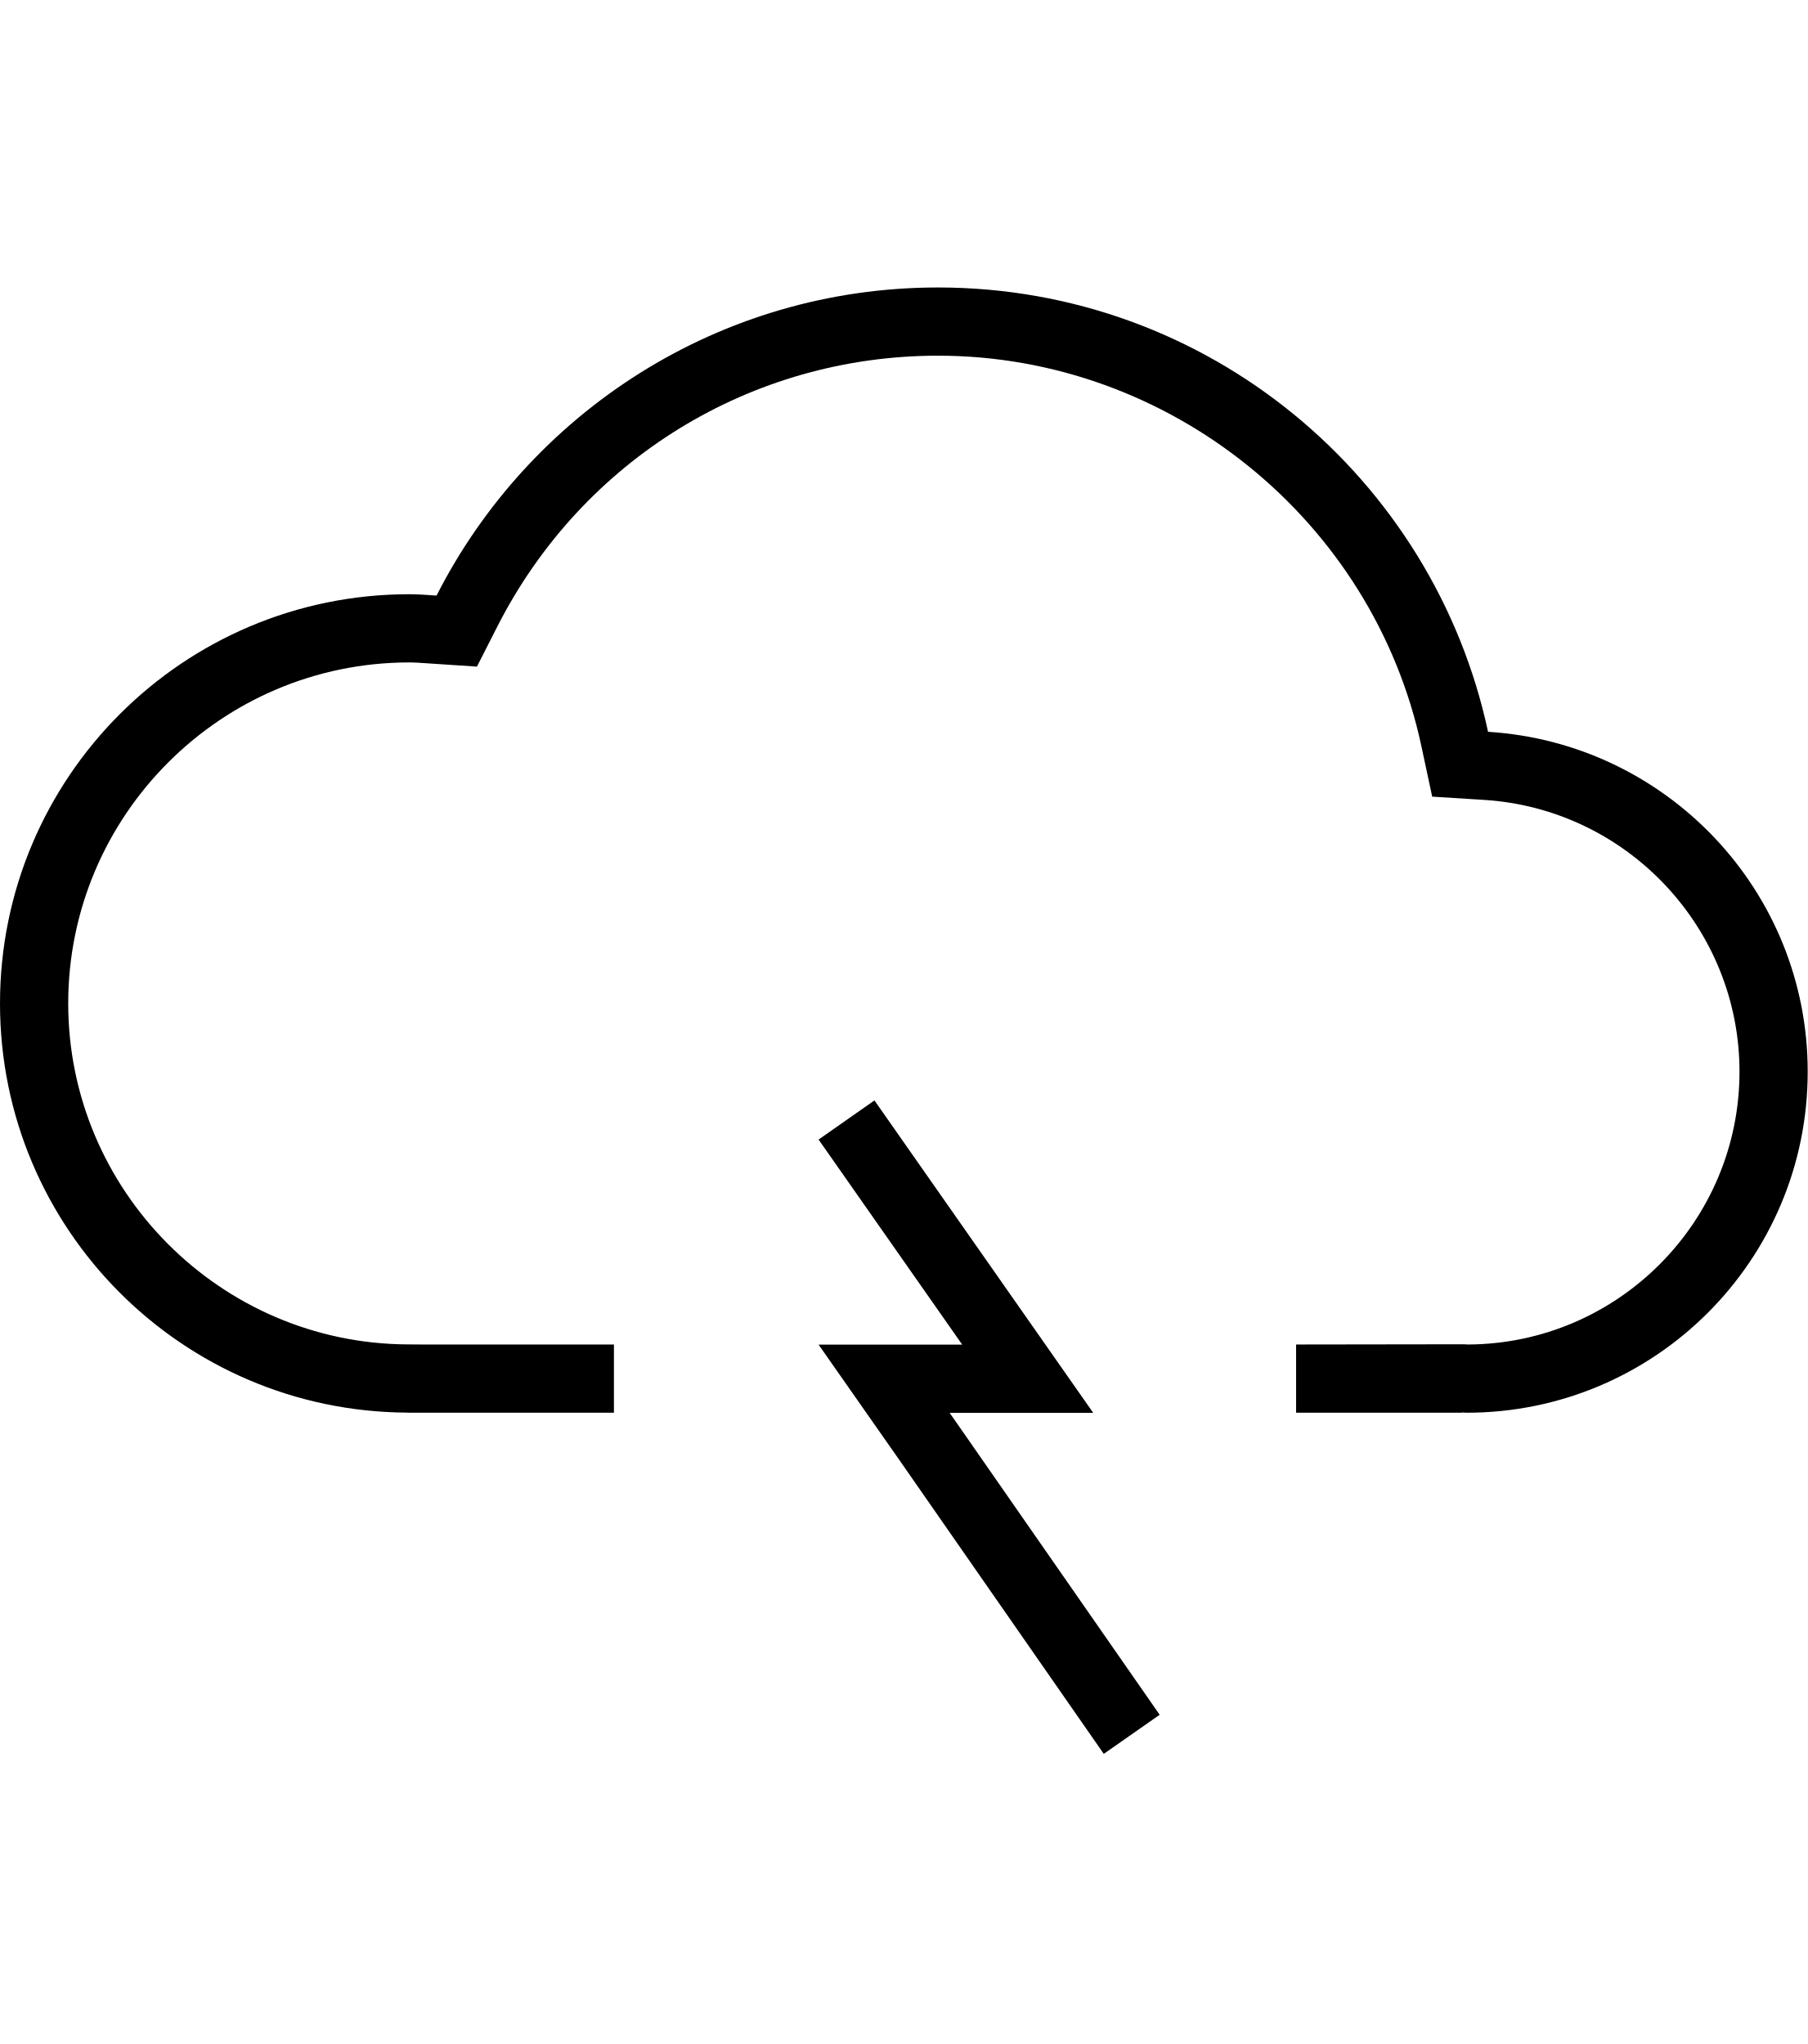
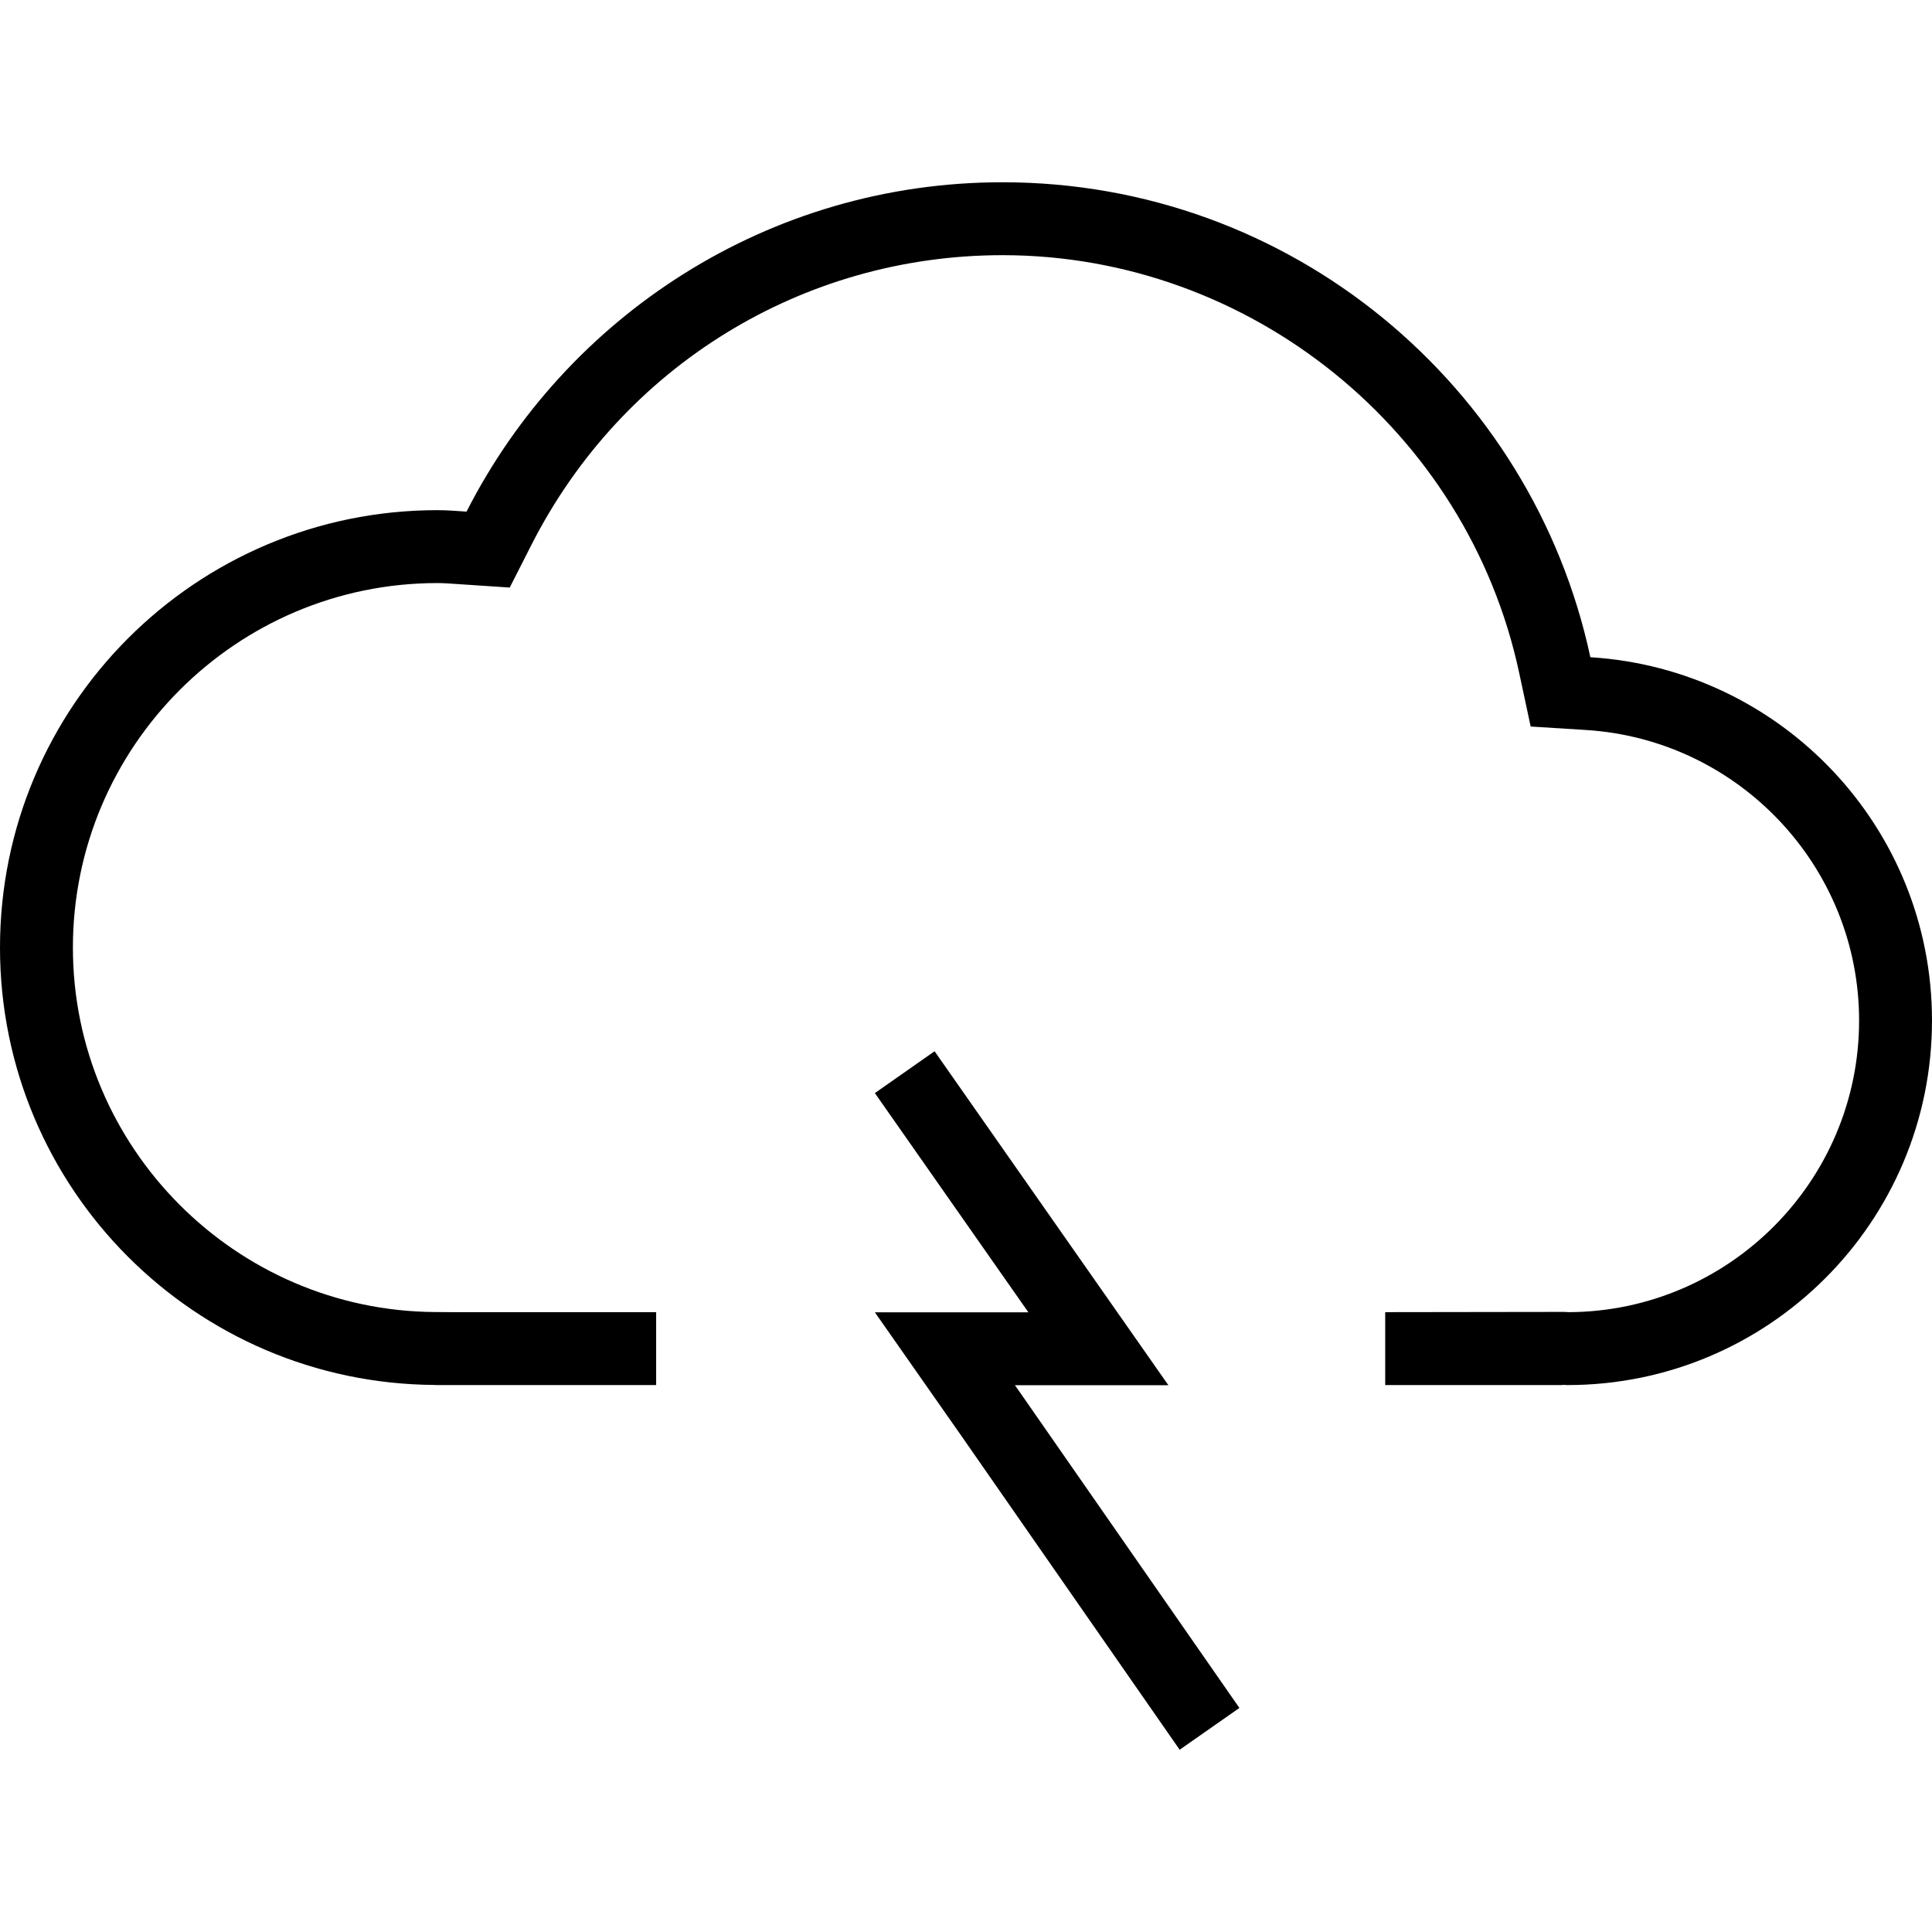
- <svg xmlns="http://www.w3.org/2000/svg" version="1.1" id="Layer_1" x="0px" y="0px" width="452.738px" height="512px" viewBox="-2.819 0 452.738 512" enable-background="new -2.819 0 452.738 512" xml:space="preserve">
-   <g>
-     <path d="M369.862,183.308c-13.631-63.6-70.105-111.299-137.761-111.299c-54.866,0-102.308,31.416-125.589,77.18   c-2.27-0.15-4.529-0.342-6.832-0.342c-56.609,0-102.499,45.89-102.499,102.507c0,56.442,45.614,102.207,101.981,102.49v0.025   h51.779v-17.085h-47.875l-3.821-0.025c-46.857-0.233-84.98-38.548-84.98-85.405c0-47.099,38.314-85.422,85.414-85.422   c1.493,0,2.961,0.117,4.438,0.217l1.268,0.084l11.245,0.75l5.106-10.043c21.289-41.852,63.583-67.846,110.366-67.846   c58.002,0,108.912,41.126,121.059,97.793l2.712,12.663l12.931,0.81c35.903,2.236,64.033,32.142,64.033,68.088   c0,37.563-30.458,68.137-67.973,68.337c-0.424-0.025-0.793-0.041-1.167-0.059l-43.078,0.059h1.167v17.085h41.544v-0.06   c0.393,0.01,0.776,0.06,1.169,0.06c47.164,0,85.421-38.24,85.421-85.422C449.92,223.083,414.517,186.085,369.862,183.308z" />
-     <polygon points="235.014,353.902 250.129,353.902 253.809,353.902 270.975,353.902 216.186,275.646 202.195,285.447    238.167,336.818 223.042,336.818 202.195,336.818 213.057,352.334 222.559,365.907 273.62,439.326 287.618,429.531    236.557,356.104  " />
+ <svg xmlns="http://www.w3.org/2000/svg" version="1.1" id="Layer_1" x="0px" y="0px" width="452.738" height="452.739" viewBox="-2.819 0 452.738 452.739" enable-background="new -2.819 0 452.738 512" xml:space="preserve">
+   <defs id="defs11" />
+   <g id="g6" transform="translate(-4.967041e-4,-29.29799)">
+     <path d="M 369.862,183.308 C 356.231,119.708 299.757,72.009 232.101,72.009 c -54.866,0 -102.308,31.416 -125.589,77.18 -2.27,-0.15 -4.529,-0.342 -6.832,-0.342 -56.609,0 -102.499,45.89 -102.499,102.507 0,56.442 45.614,102.207 101.981,102.49 v 0.025 h 51.779 v -17.085 h -47.875 l -3.821,-0.025 c -46.857,-0.233 -84.98,-38.548 -84.98,-85.405 0,-47.099 38.314,-85.422 85.414,-85.422 1.493,0 2.961,0.117 4.438,0.217 l 1.268,0.084 11.245,0.75 5.106,-10.043 c 21.289,-41.852 63.583,-67.846 110.366,-67.846 58.002,0 108.912,41.126 121.059,97.793 l 2.712,12.663 12.931,0.81 c 35.903,2.236 64.033,32.142 64.033,68.088 0,37.563 -30.458,68.137 -67.973,68.337 -0.424,-0.025 -0.793,-0.041 -1.167,-0.059 l -43.078,0.059 h 1.167 v 17.085 h 41.544 v -0.06 c 0.393,0.01 0.776,0.06 1.169,0.06 47.164,0 85.421,-38.24 85.421,-85.422 0,-45.365 -35.403,-82.363 -80.058,-85.14 z" id="path2" />
+     <polygon points="270.975,353.902 216.186,275.646 202.195,285.447 238.167,336.818 223.042,336.818 202.195,336.818 213.057,352.334 222.559,365.907 273.62,439.326 287.618,429.531 236.557,356.104 235.014,353.902 250.129,353.902 253.809,353.902 " id="polygon4" />
  </g>
</svg>
